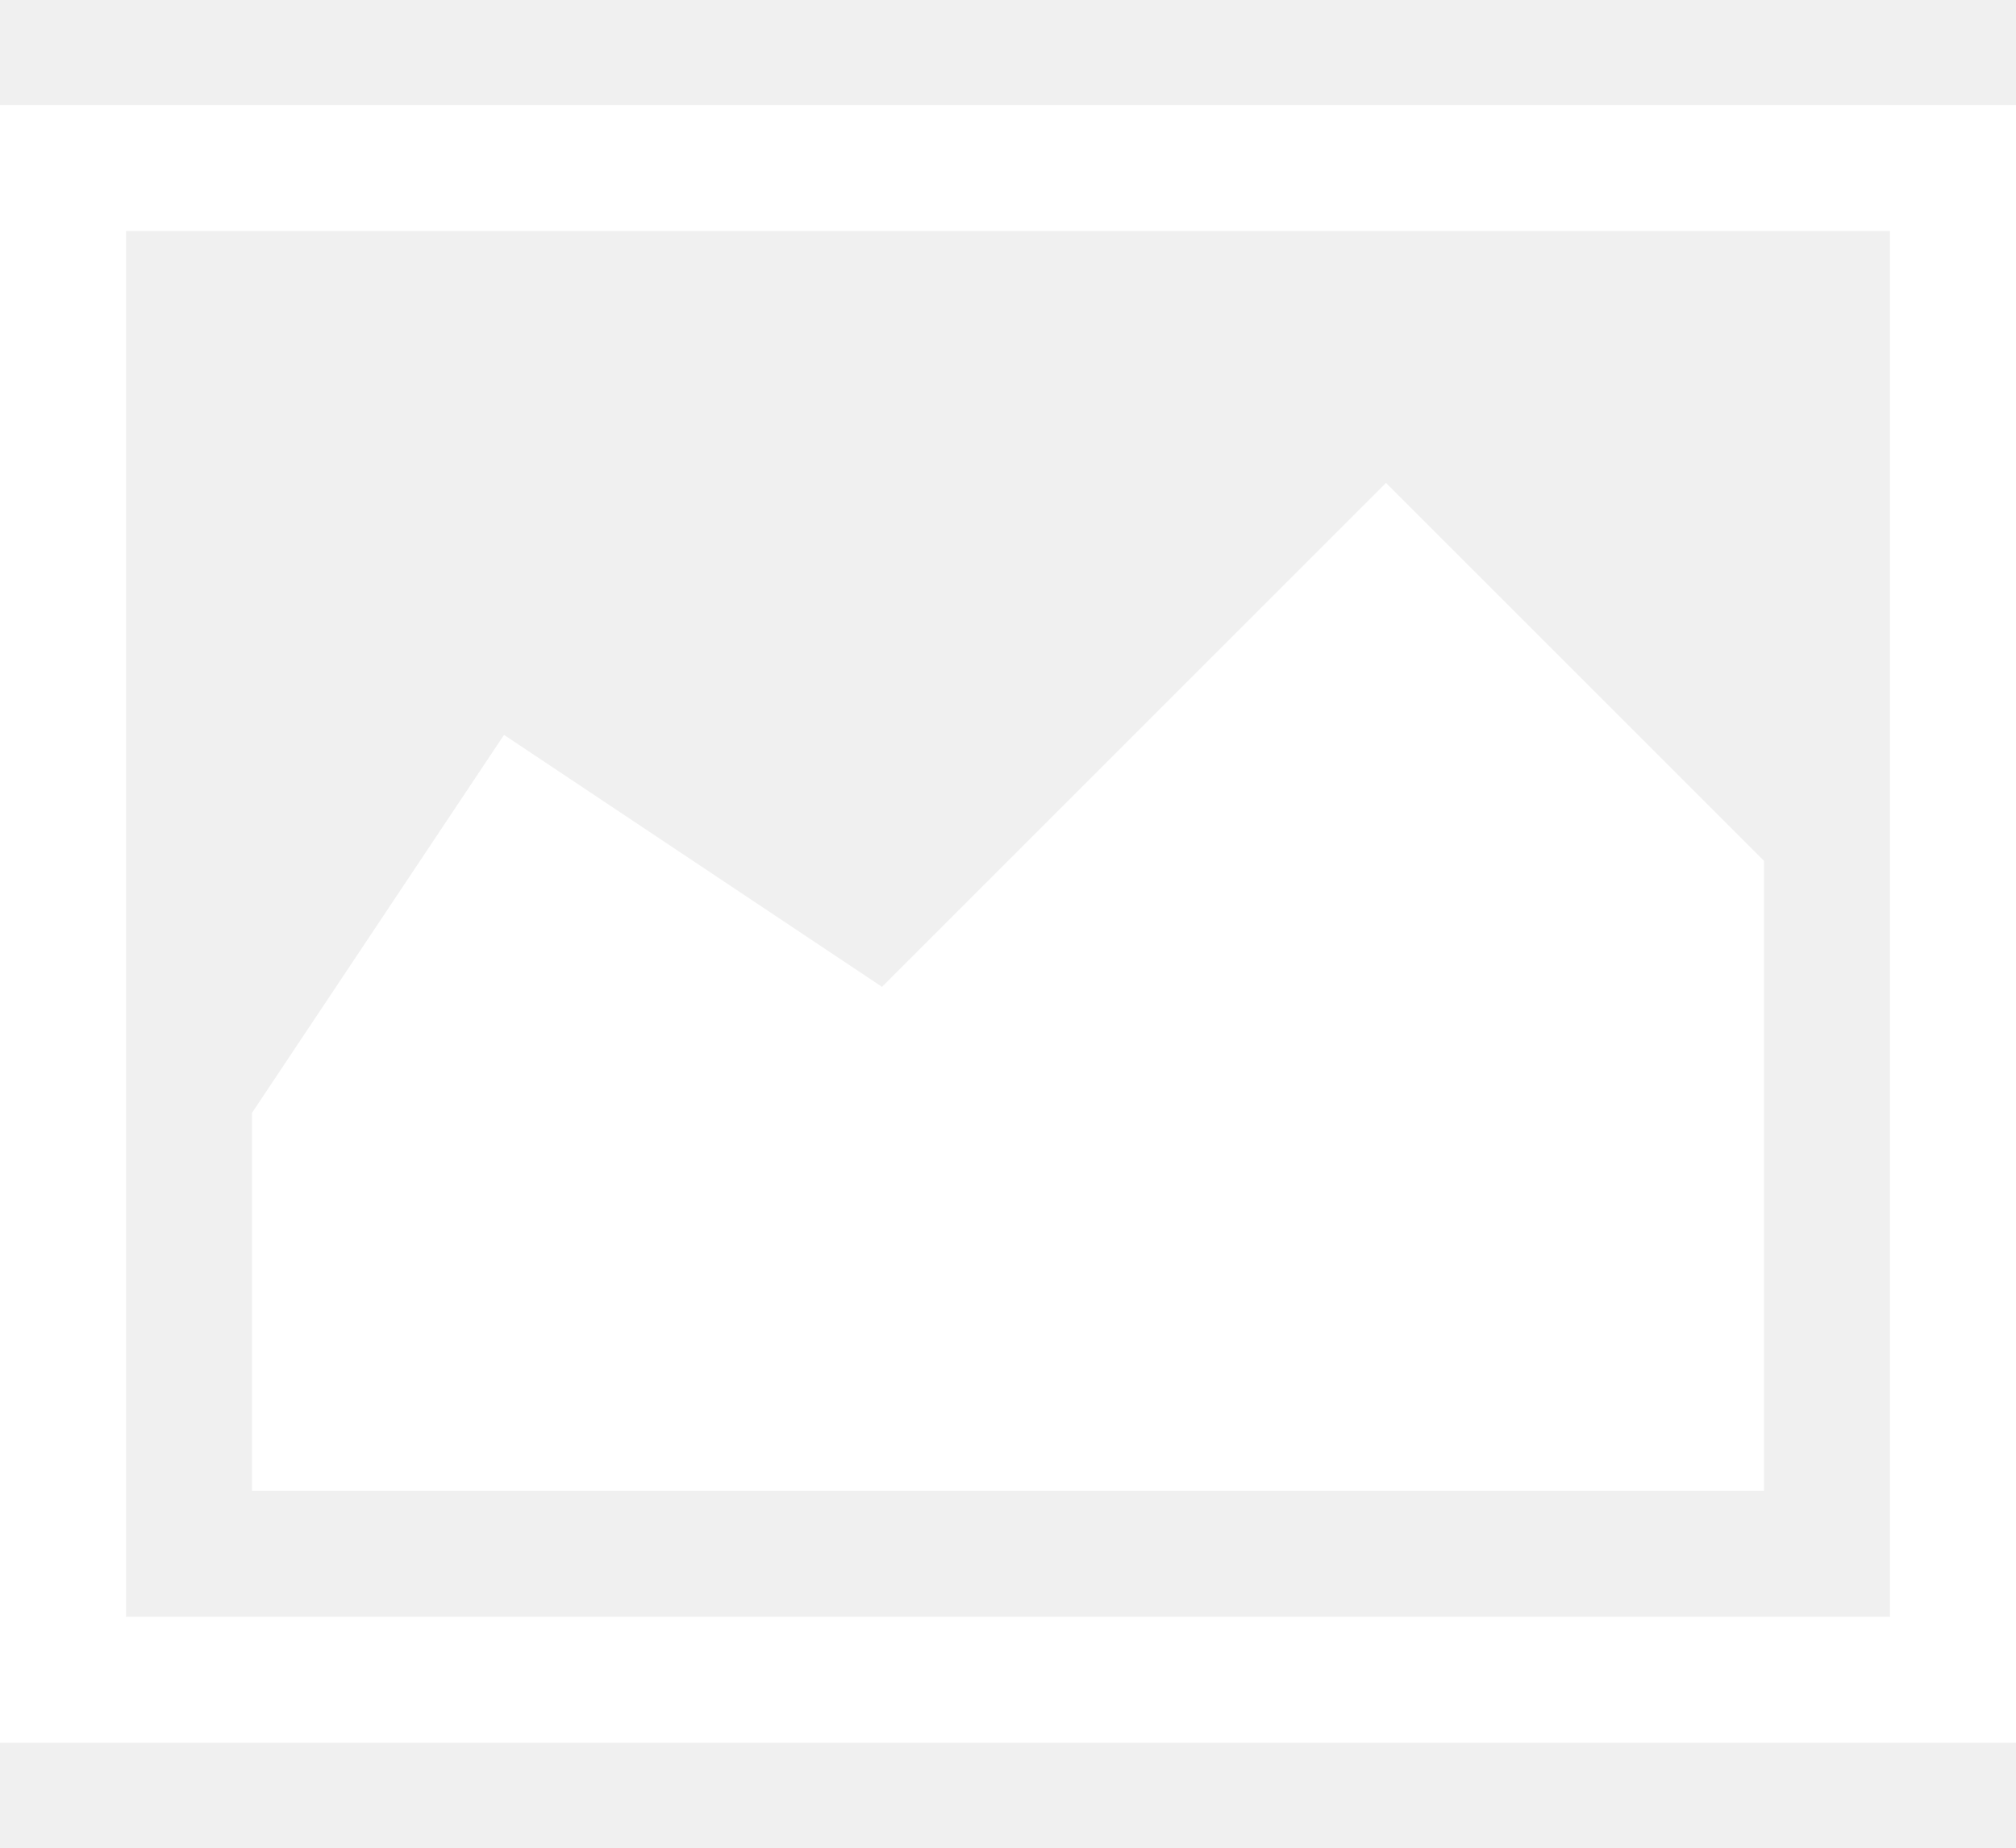
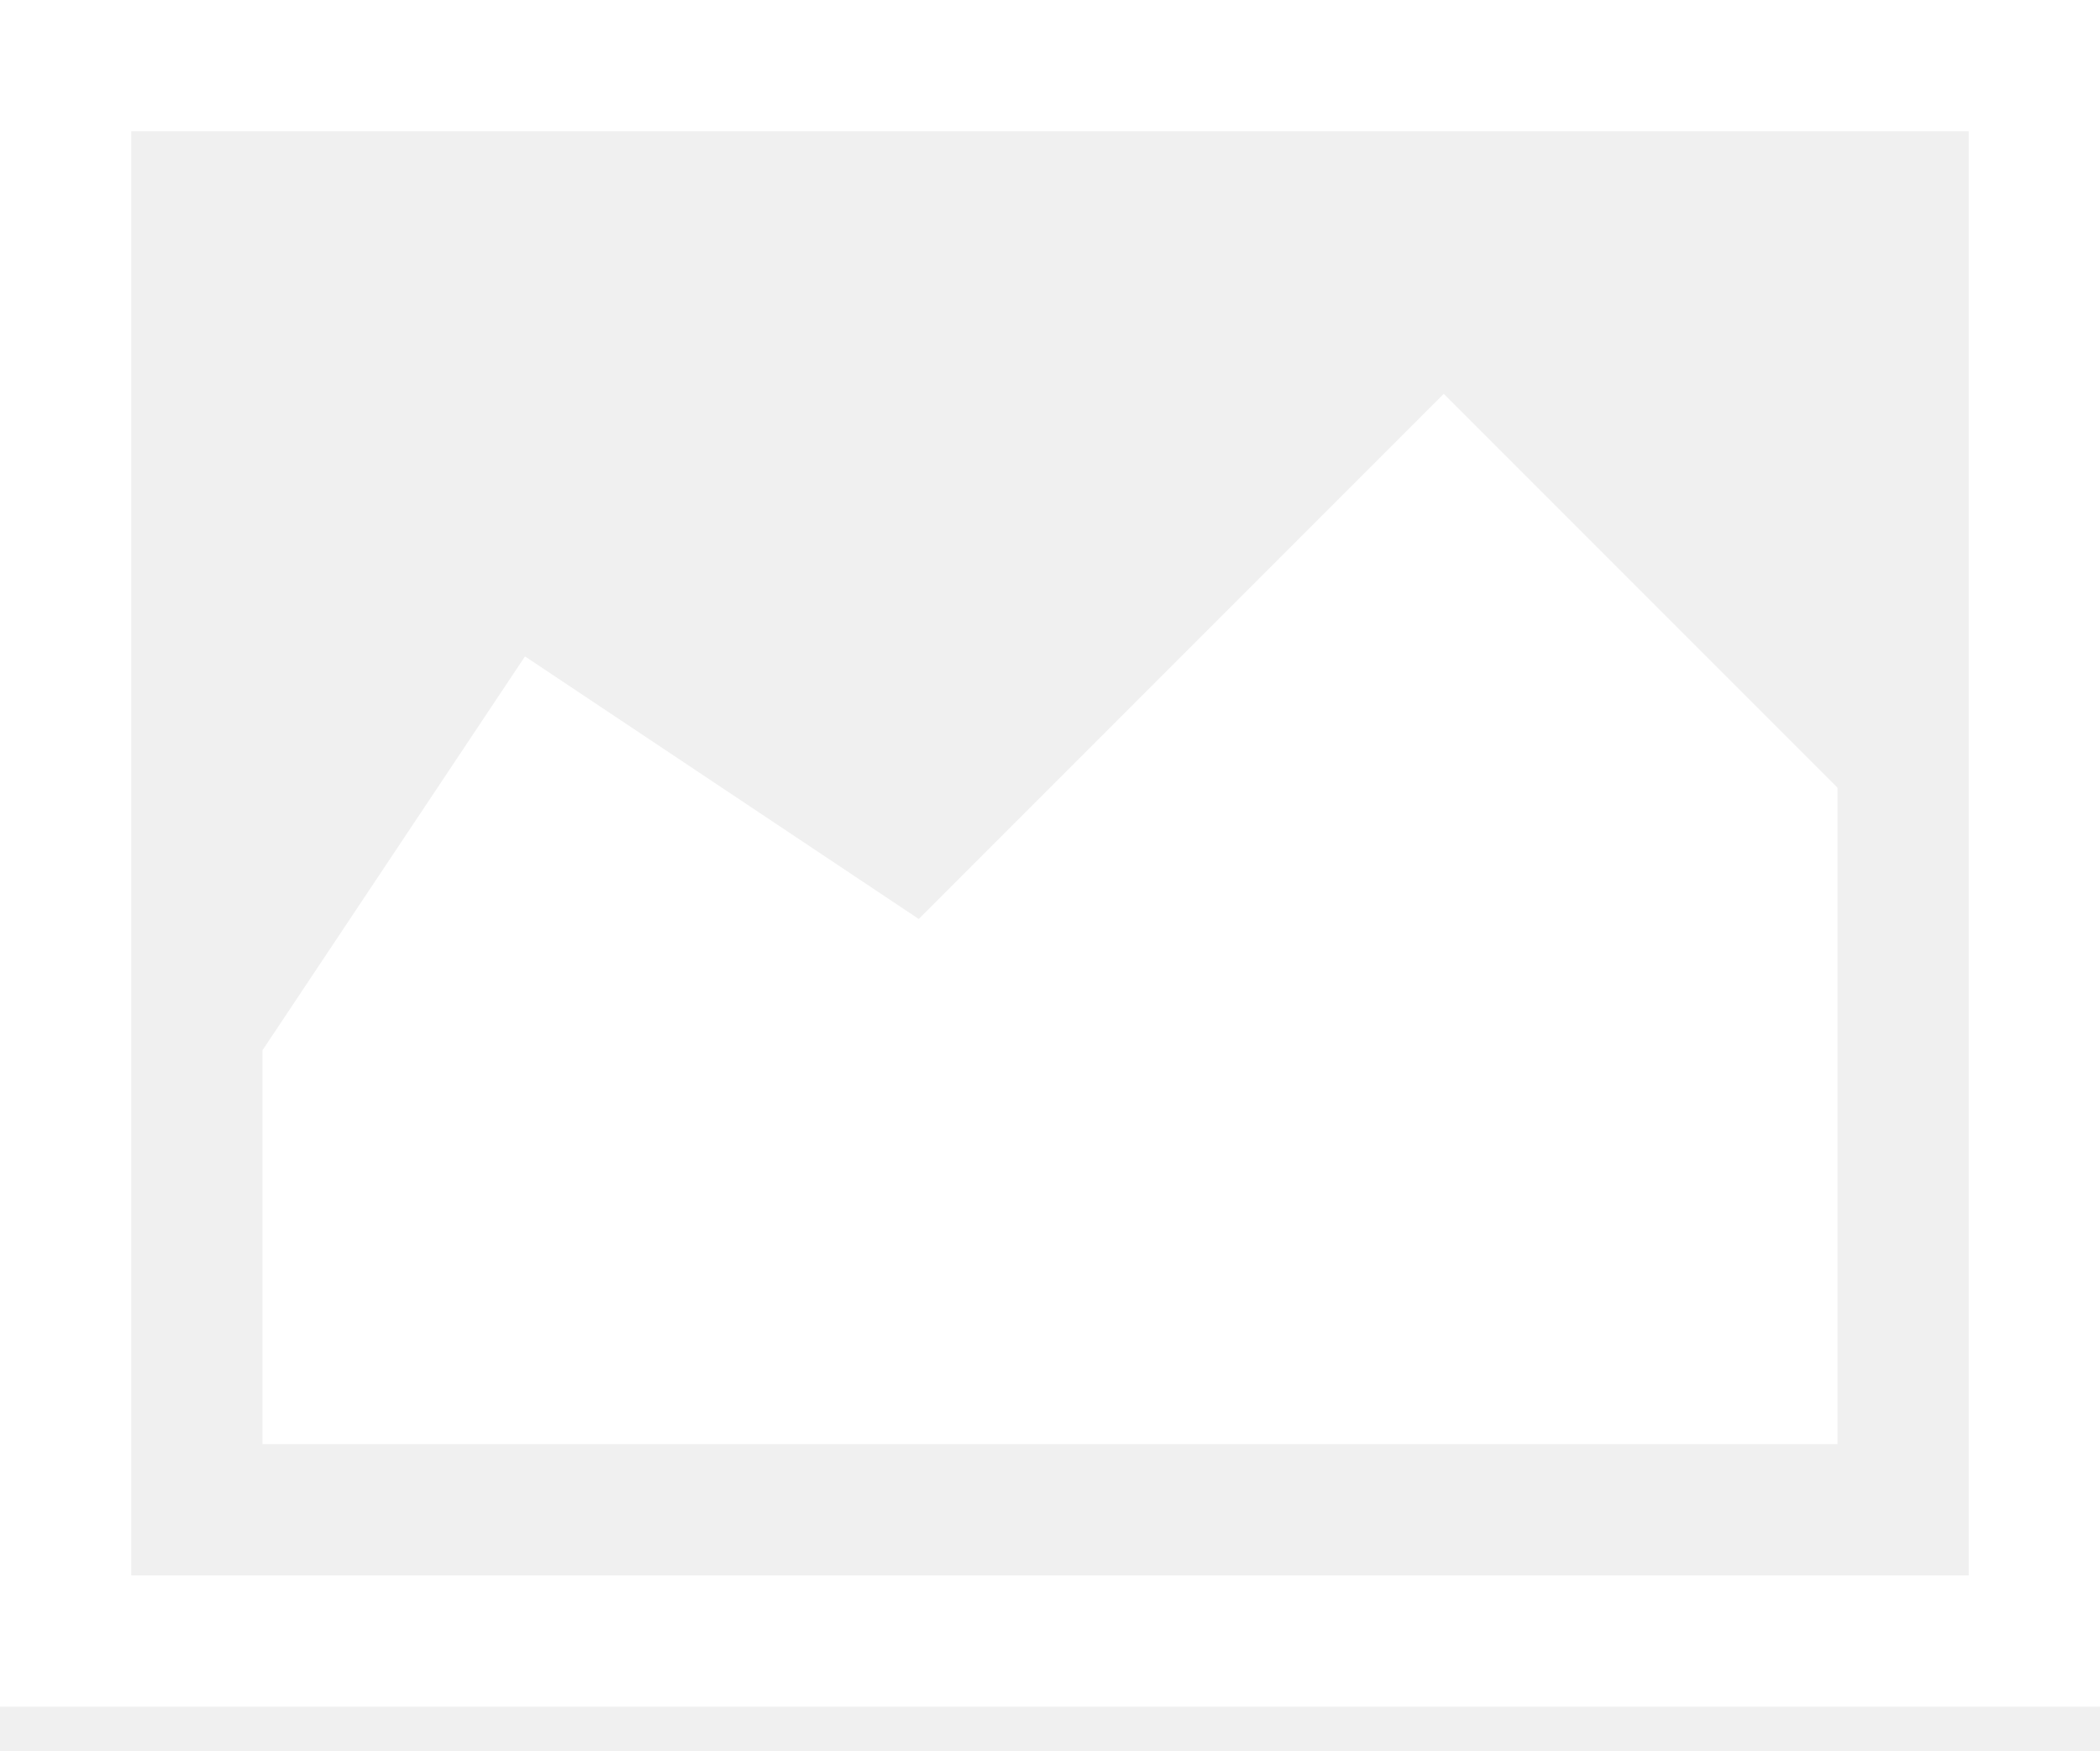
- <svg xmlns="http://www.w3.org/2000/svg" width="12px" height="11px" viewBox="0 0 12 11" version="1.1">
+ <svg xmlns="http://www.w3.org/2000/svg" width="12px" height="10px" viewBox="0 0 12 10" version="1.1">
  <defs />
-   <g id="Page-1" stroke="none" stroke-width="1" fill="none" fill-rule="evenodd">
-     <g id="icon-Photos" fill="#FFFFFF">
-       <g id="Page-1">
-         <g id="iPhone-6-Copy-3">
-           <path d="M10.5,5.125 L8.25,2.875 L5.25,5.875 L3,4.375 L1.5,6.625 L1.5,8.875 L10.5,8.875 L10.5,5.125 L10.5,5.125 Z M12,0.625 L0,0.625 L0,10.375 L12,10.375 L12,0.625 L12,0.625 Z M11.25,1.375 L11.25,9.625 L0.75,9.625 L0.75,1.375 L11.25,1.375 L11.25,1.375 Z" id="Shape-Copy" />
+   <g id="Welcome" stroke="none" stroke-width="1" fill="none" fill-rule="evenodd">
+     <g id="iPhone-6-Copy-2" transform="translate(-211, -374)" fill="#FFFFFF">
+       <g id="icon-Photo" transform="translate(211, 374)">
+         <g id="Shape">
+           <g id="Page-1">
+             <g id="iPhone-6">
+               <g id="old-content">
+                 <g id="Oval-406-+-menu-chat-copy-3-+-Shape">
+                   <path d="M10.5,4.5 L8.25,2.25 L5.25,5.25 L3,3.75 L1.5,6 L1.5,8.25 L10.5,8.25 L10.5,4.5 L10.5,4.5 L10.5,4.5 Z M12,0 L0,0 L0,9.75 L12,9.75 L12,0 L12,0 L12,0 Z M11.25,0.75 L11.25,9 L0.75,9 L0.75,0.75 L11.25,0.75 L11.25,0.75 L11.25,0.75 Z" id="Shape" />
+                 </g>
+               </g>
+             </g>
+           </g>
        </g>
      </g>
    </g>
  </g>
</svg>
